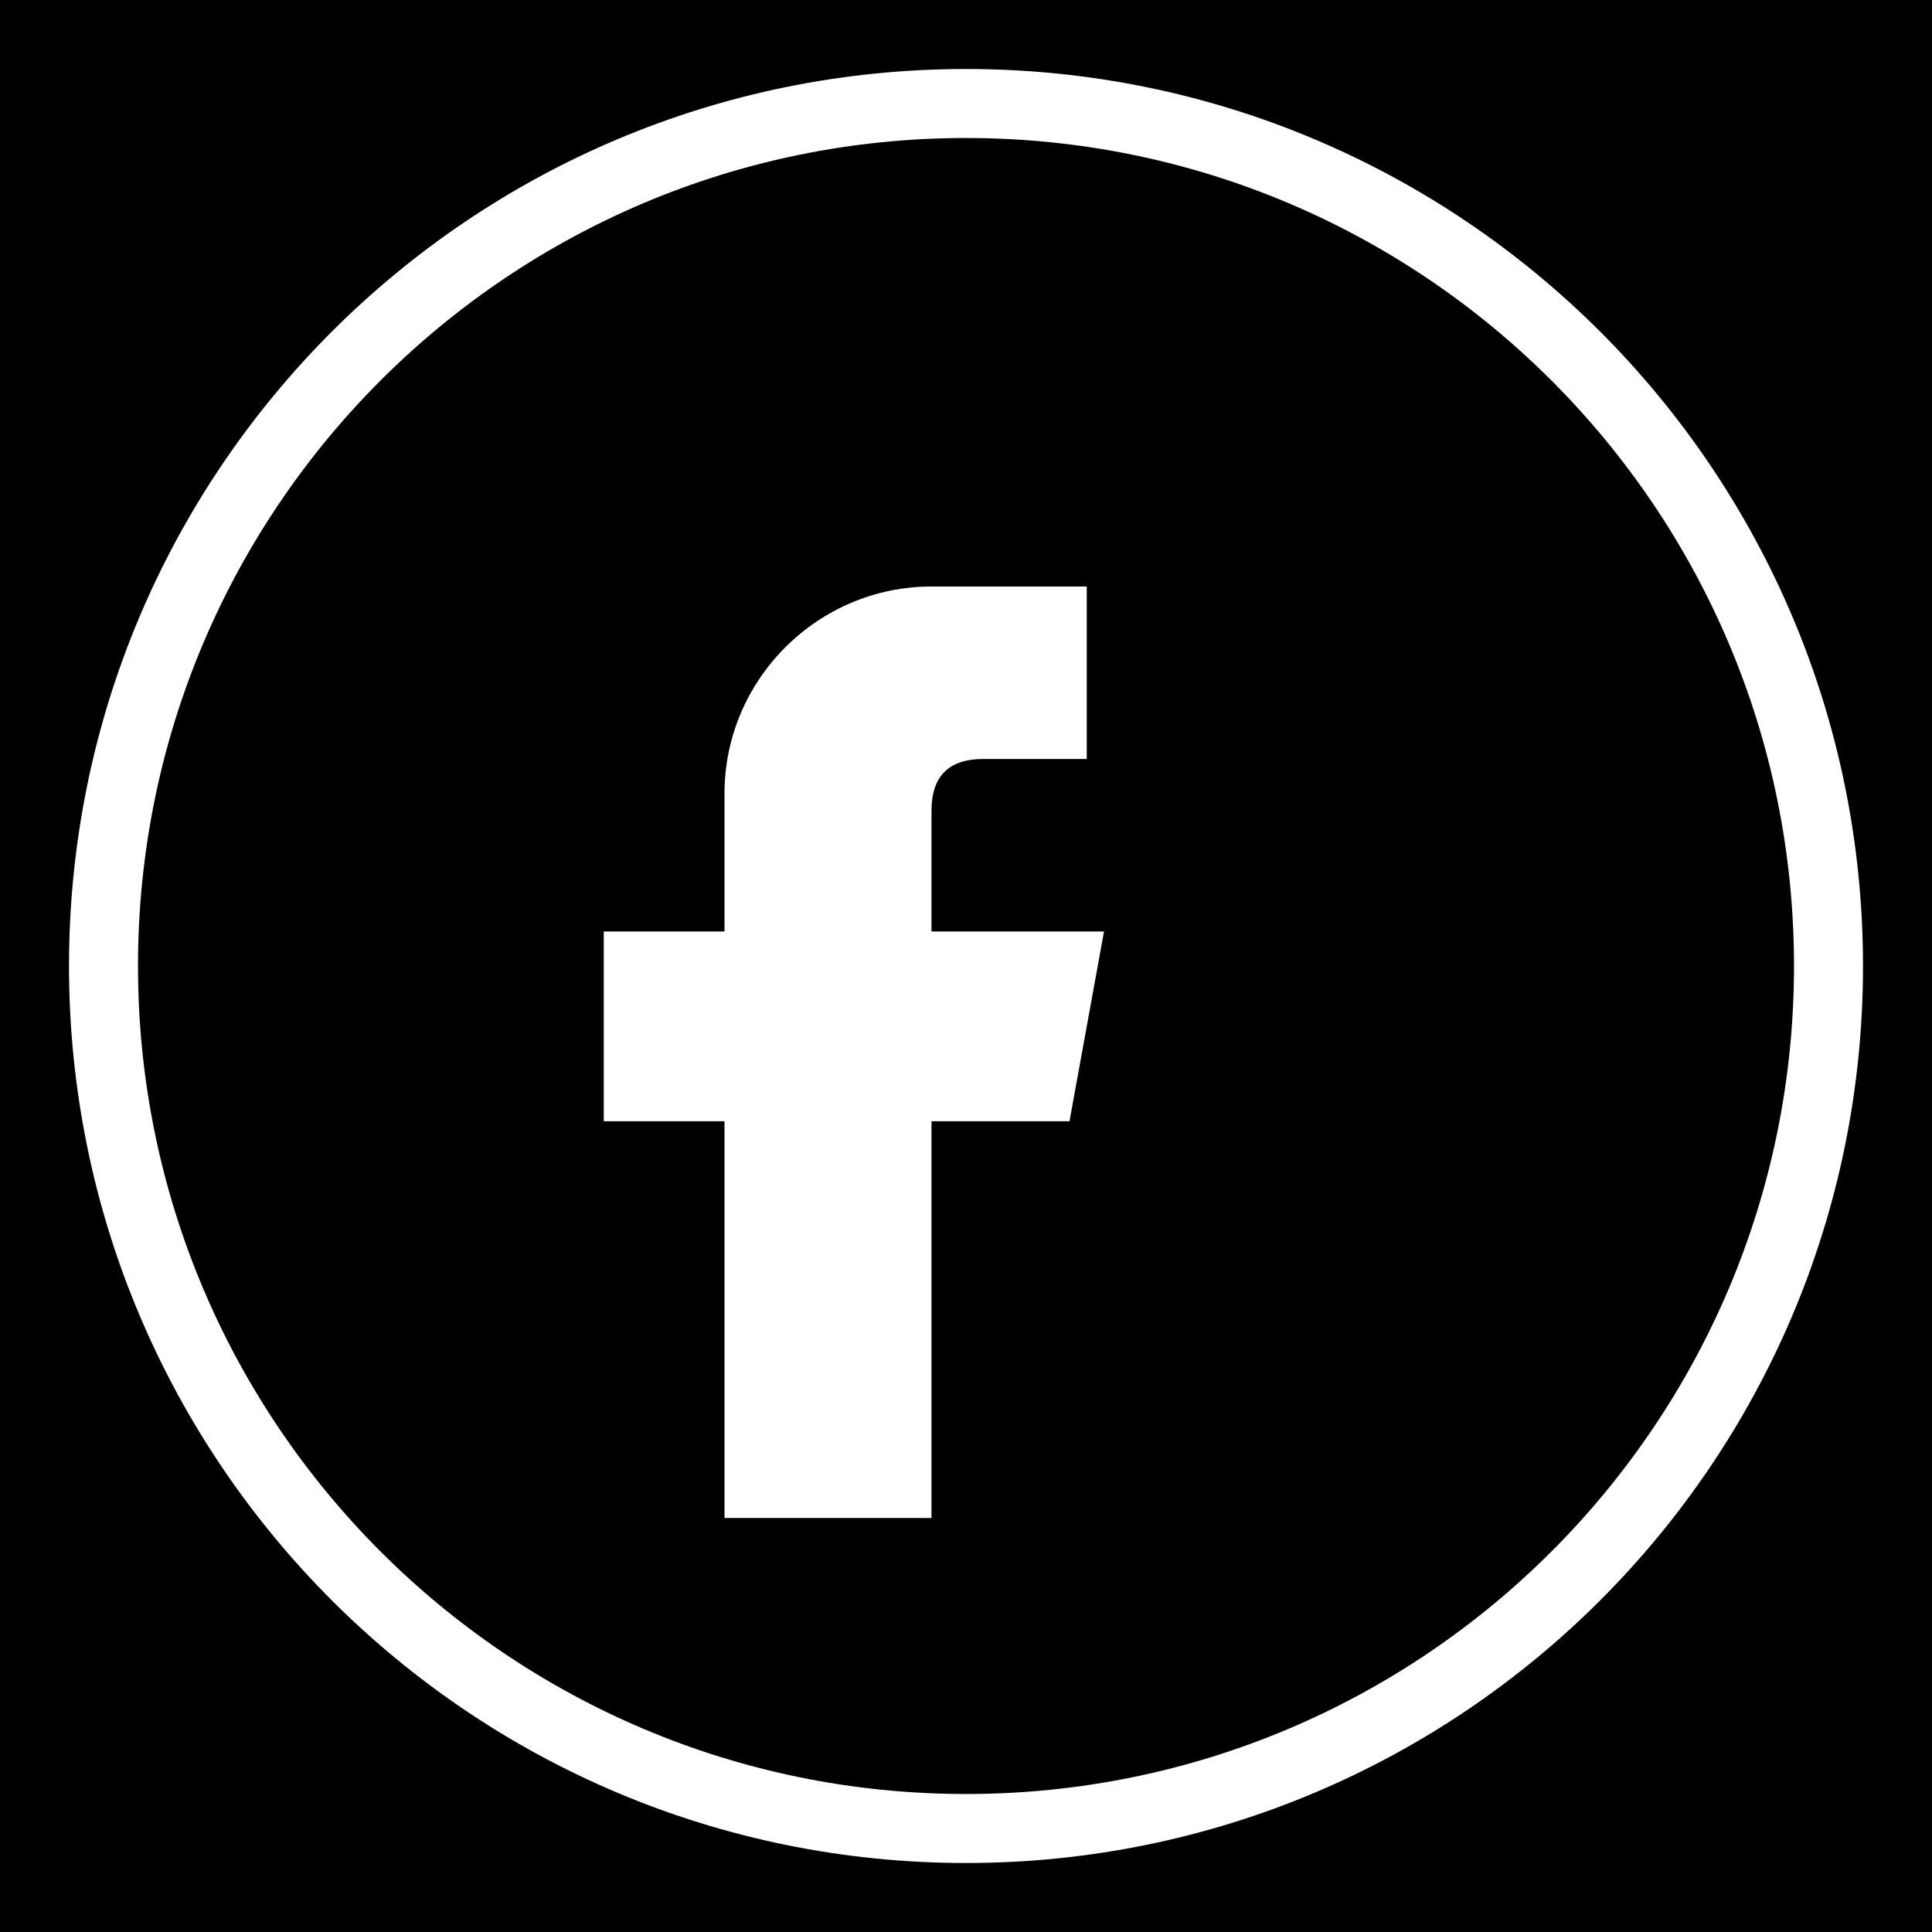
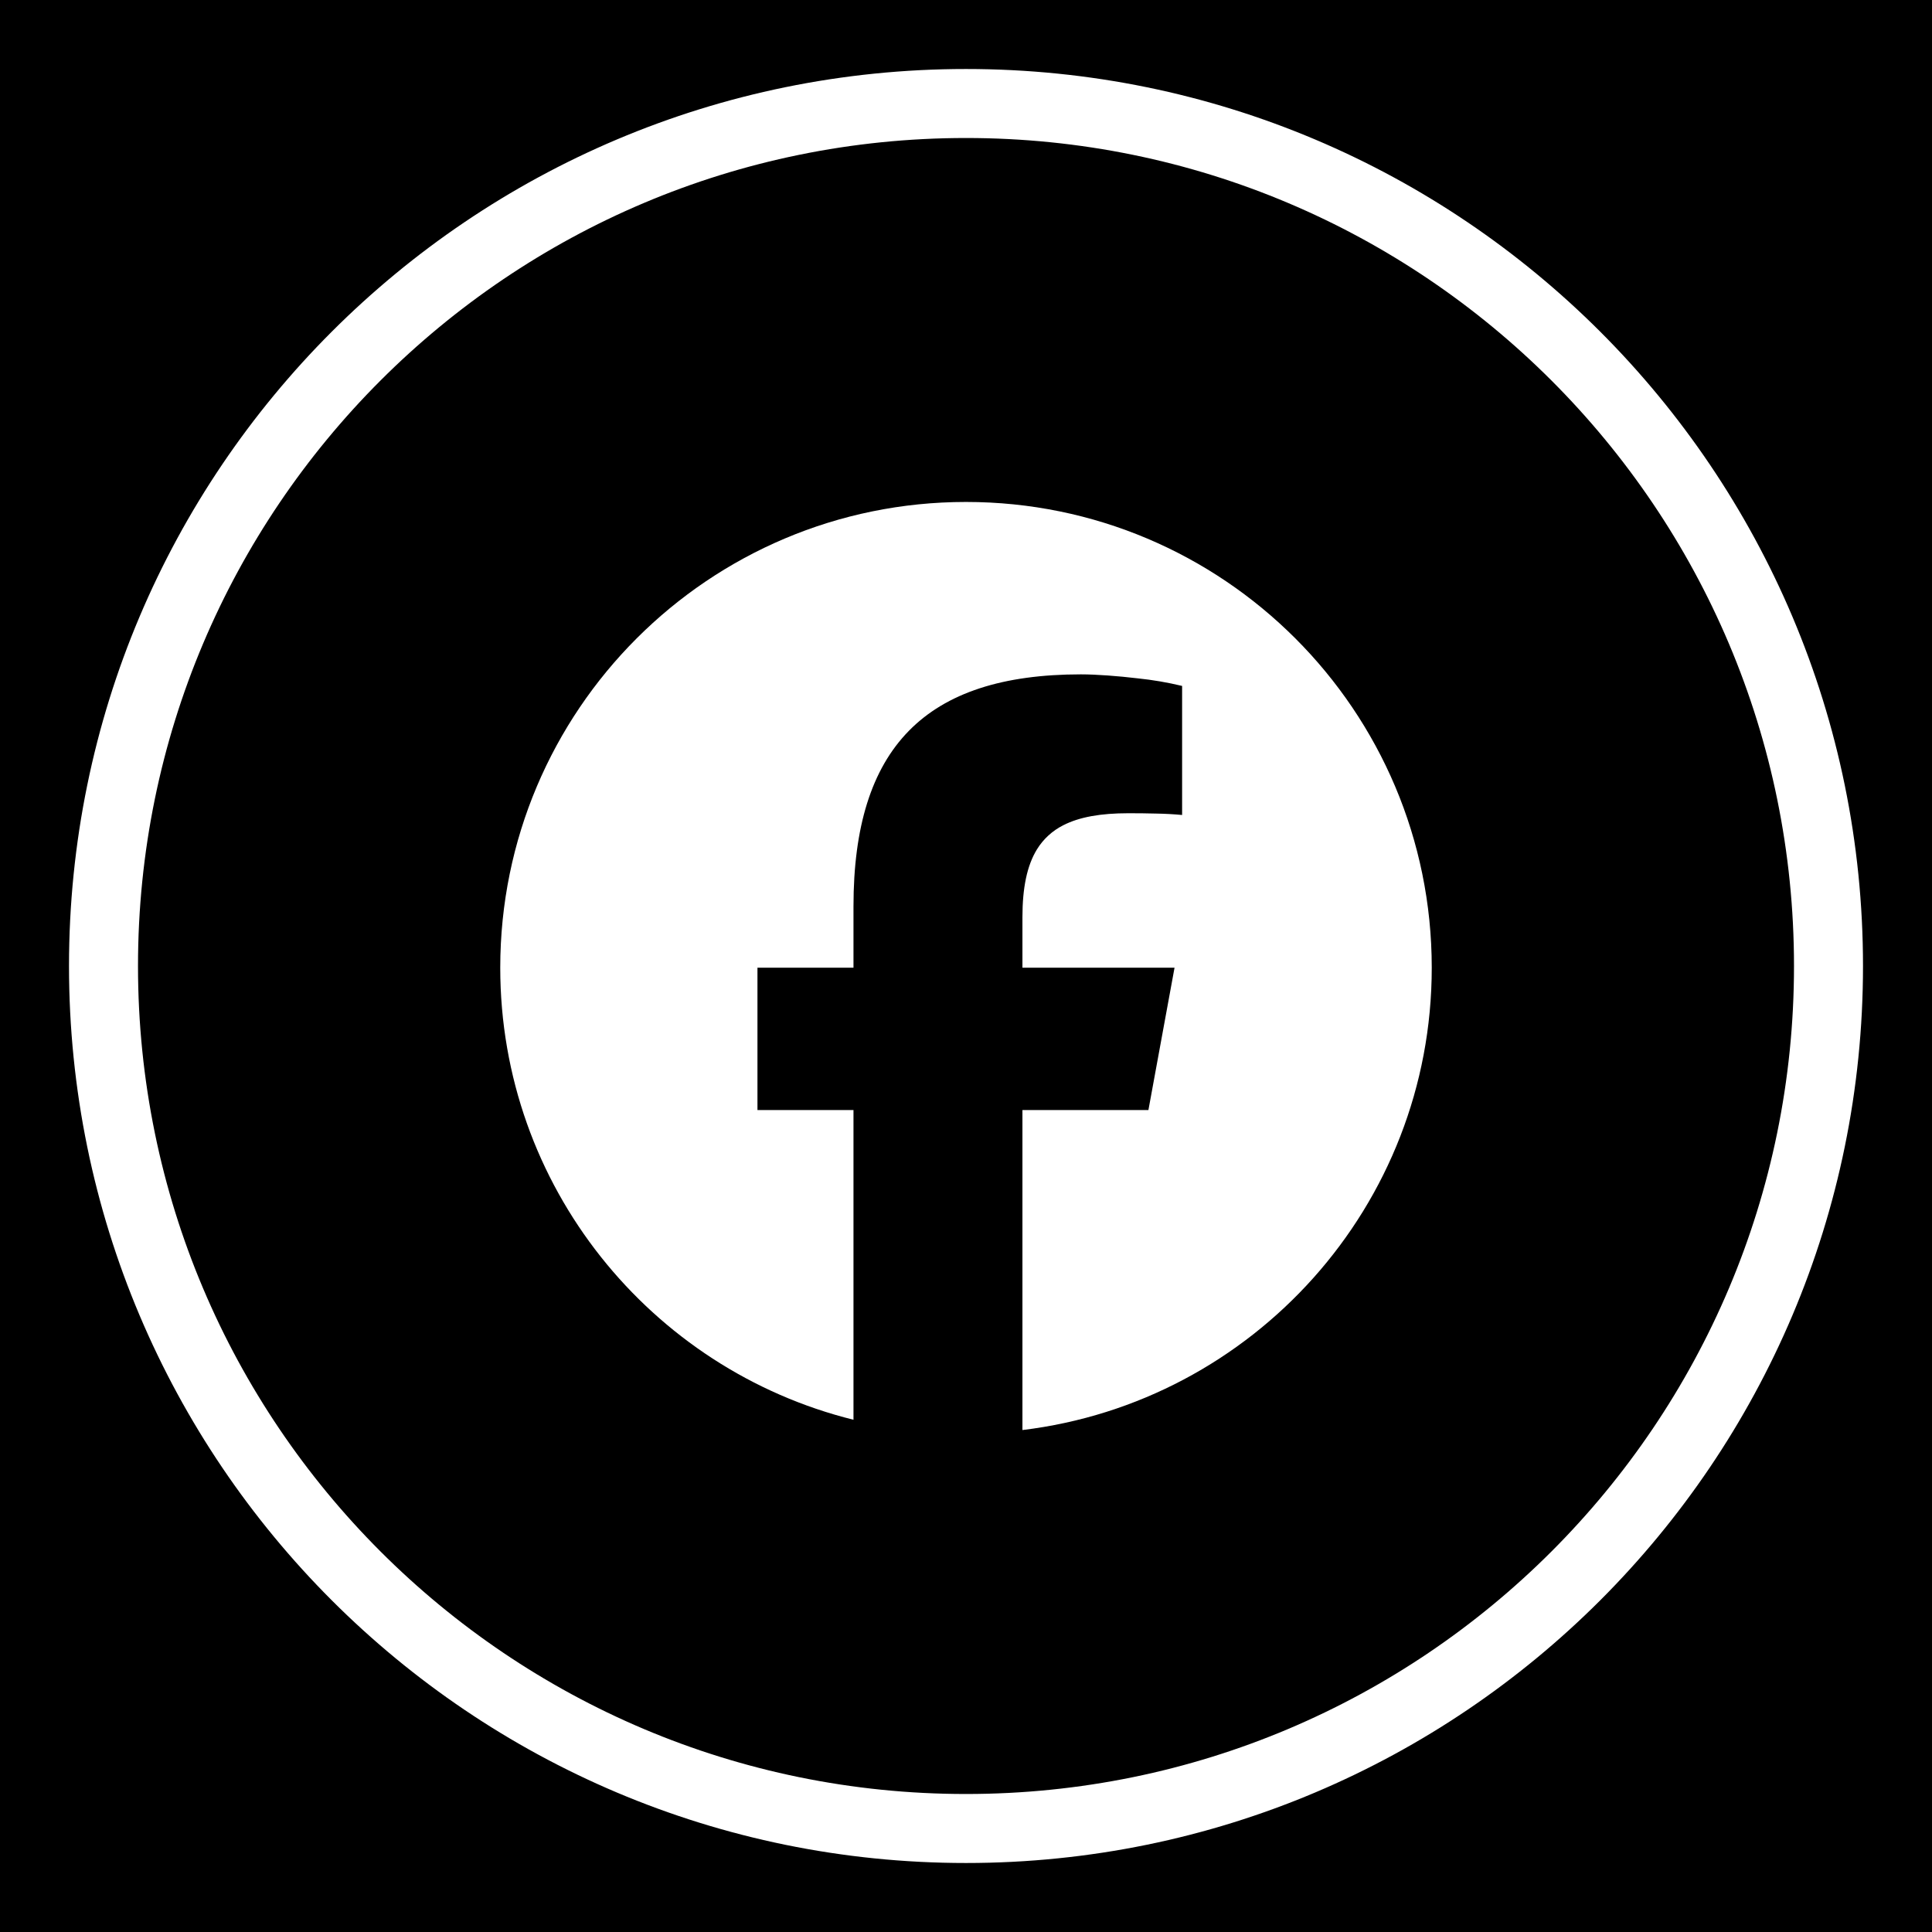
<svg xmlns="http://www.w3.org/2000/svg" width="56" height="56" viewBox="0 0 56 56">
  <rect width="56" height="56" fill="black" />
  <circle cx="28" cy="28" r="25" stroke="white" stroke-width="2" fill="none" />
-   <path d="M30.5 17H27c-3.3 0-6 2.7-6 6v4h-3.5v5.5H21V44h6V32.5h4l1-5.5h-5V23.5c0-1 .5-1.5 1.5-1.5h3V17z" fill="white" />
+   <g transform="translate(14.5, 14.5) scale(1.125)">
+     <path d="M9.101 23.691v-7.98H6.627v-3.667h2.474v-1.58c0-4.085 1.848-5.978 5.858-5.978.401 0 .955.042 1.468.103a8.68 8.68 0 0 1 1.141.195v3.325a8.623 8.623 0 0 0-.653-.036 26.805 26.805 0 0 0-.733-.009c-.707 0-1.259.096-1.675.309a1.686 1.686 0 0 0-.679.622c-.258.42-.374.995-.374 1.752v1.297h3.919l-.386 2.103-.287 1.564h-3.246v8.245C19.396 23.238 24 18.179 24 12.044c0-6.627-5.373-12-12-12s-12 5.373-12 12c0 5.628 3.874 10.35 9.101 11.647Z" fill="white" />
+   </g>
</svg>
